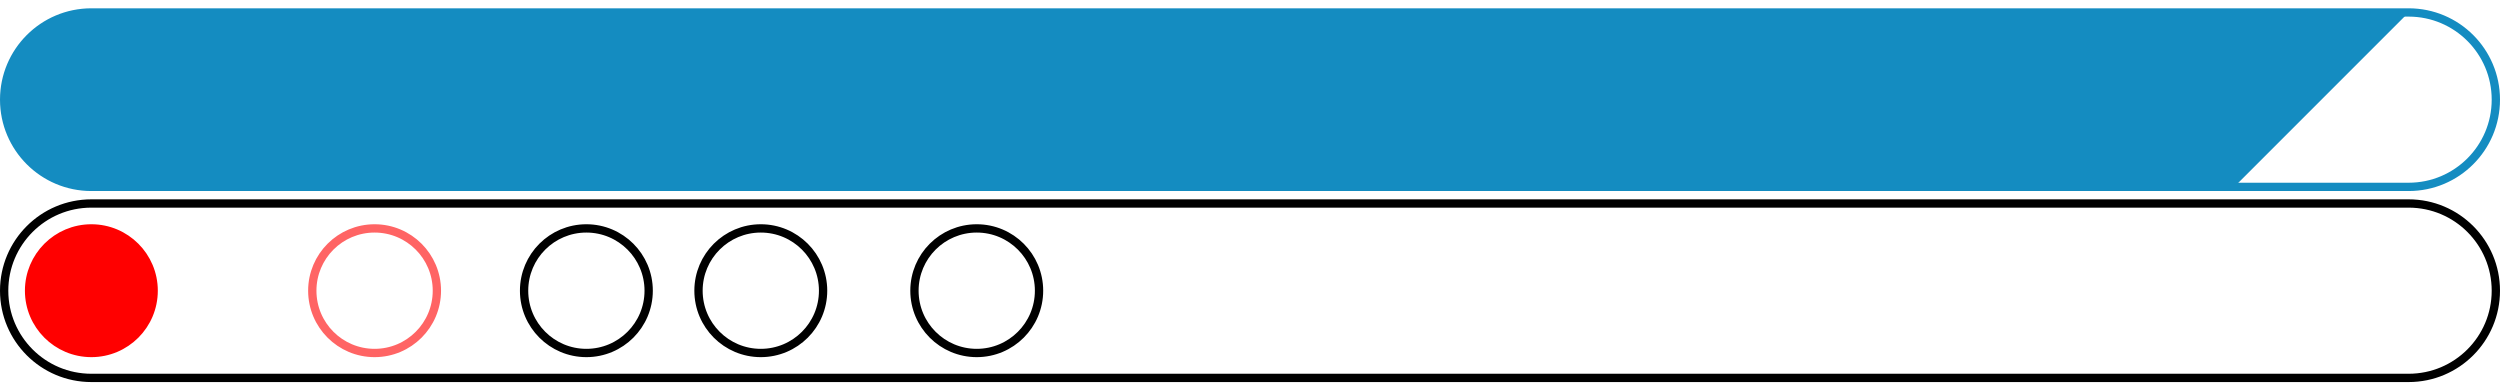
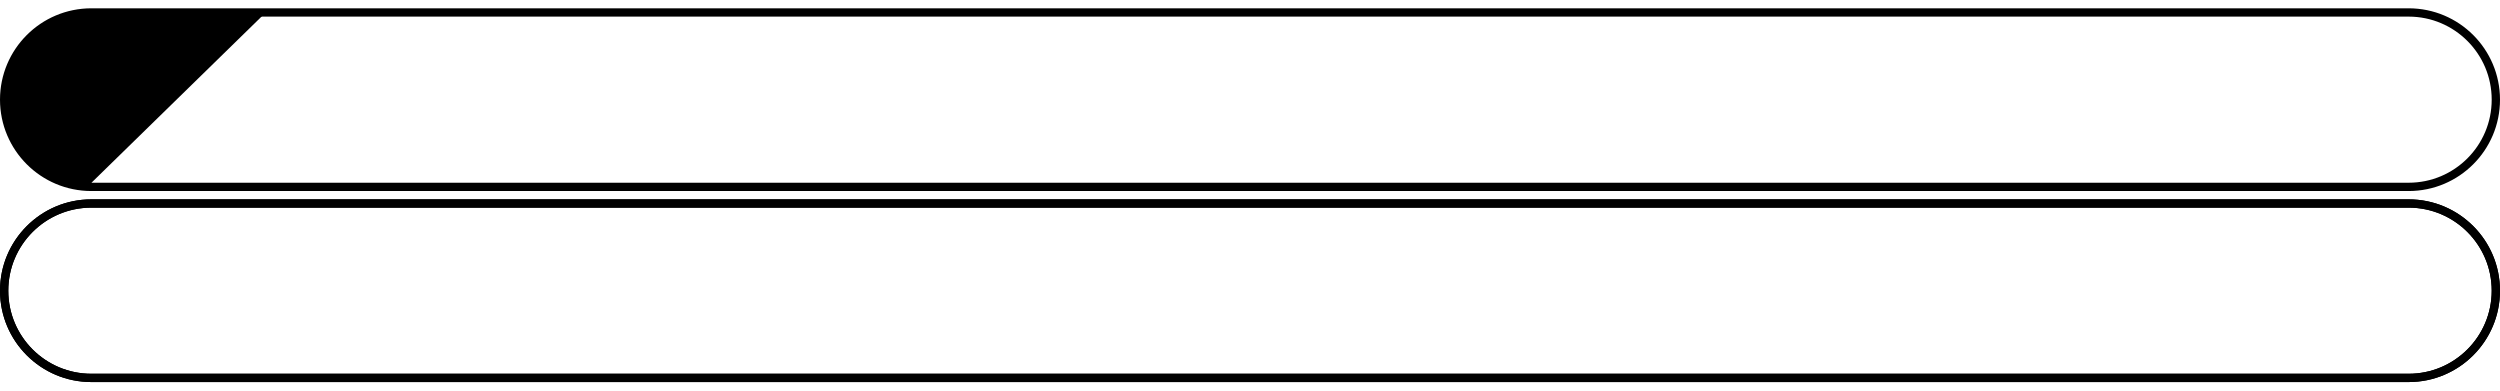
<svg xmlns="http://www.w3.org/2000/svg" version="1.1" x="0px" y="0px" viewBox="0 0 602 94" enable-background="new 0 0 602 94" xml:space="preserve">
  <g id="Layer_5">
-     <path fill="none" stroke="#148CC1" stroke-width="2" stroke-miterlimit="10" d="M22,45C10.4,45,1,35.6,1,24S10.4,3,22,3h558   c11.6,0,21,9.4,21,21s-9.4,21-21,21H22z" />
-     <path fill="#148CC1" d="M22,45C10,45,1,35.6,1,24S10,3,22,3V45z" />
-     <polygon fill="#148CC1" points="18,3 580,3 538,45 18,45  " />
-   </g>
-   <g id="Layer_4">
-     <path fill="none" stroke="#000000" stroke-width="2" stroke-miterlimit="10" d="M22,91C10.4,91,1,81.6,1,70s9.4-21,21-21h558   c11.6,0,21,9.4,21,21s-9.4,21-21,21H22z" />
-     <circle fill="none" stroke="#FF6464" stroke-width="2" stroke-miterlimit="10" cx="90.2" cy="70" r="15" />
-     <circle fill="none" stroke="#000000" stroke-width="2" stroke-miterlimit="10" cx="141.2" cy="70" r="15" />
-     <circle fill="none" stroke="#000000" stroke-width="2" stroke-miterlimit="10" cx="183.2" cy="70" r="15" />
-     <circle fill="none" stroke="#000000" stroke-width="2" stroke-miterlimit="10" cx="235.2" cy="70" r="15" />
-     <circle fill="#FF0000" stroke="#FF0000" stroke-width="2" stroke-miterlimit="10" cx="22" cy="70" r="15" />
+     <polygon id="angle" fill="black" points="21,3 64,3 21,45 21,45  " />
+     <path id="notAngle" fill="black" d="M22,45C10,45,1,35.6,1,24S10,3,22,3V45z" />
+     <path fill="none" stroke="black" stroke-width="2" stroke-miterlimit="10" d="M22,45C10.4,45,1,35.6,1,24S10.4,3,22,3h558    c11.6,0,21,9.4,21,21s-9.4,21-21,21H22z" />
+     <g id="Layer_4">
+       <path fill="none" stroke="#000000" stroke-width="2" stroke-miterlimit="10" d="M22,91C10.4,91,1,81.6,1,70s9.4-21,21-21h558     c11.6,0,21,9.4,21,21s-9.4,21-21,21H22z" />
+       <circle fill="none" stroke="none" stroke-width="2" stroke-miterlimit="10" cx="22" cy="70" r="15" class="progressDot" />
+       <circle fill="none" stroke="none" stroke-width="2" stroke-miterlimit="10" cx="90" cy="70" r="15" class="progressDot" />
+       <circle fill="none" stroke="none" stroke-width="2" stroke-miterlimit="10" cx="141" cy="70" r="15" class="progressDot" />
+       <circle fill="none" stroke="none" stroke-width="2" stroke-miterlimit="10" cx="141" cy="70" r="15" class="progressDot" />
+       <circle fill="none" stroke="none" stroke-width="2" stroke-miterlimit="10" cx="141" cy="70" r="15" class="progressDot" />
+       <circle fill="none" stroke="none" stroke-width="2" stroke-miterlimit="10" cx="141" cy="70" r="15" class="progressDot" />
+       <circle fill="none" stroke="none" stroke-width="2" stroke-miterlimit="10" cx="141" cy="70" r="15" class="progressDot" />
+       <circle fill="none" stroke="none" stroke-width="2" stroke-miterlimit="10" cx="141" cy="70" r="15" class="progressDot" />
+       <circle fill="none" stroke="none" stroke-width="2" stroke-miterlimit="10" cx="141" cy="70" r="15" class="progressDot" />
+       <circle fill="none" stroke="none" stroke-width="2" stroke-miterlimit="10" cx="141" cy="70" r="15" class="progressDot" />
+       <circle fill="none" stroke="none" stroke-width="2" stroke-miterlimit="10" cx="141" cy="70" r="15" class="progressDot" />
+       <circle fill="none" stroke="none" stroke-width="2" stroke-miterlimit="10" cx="141" cy="70" r="15" class="progressDot" />
+       <circle fill="none" stroke="none" stroke-width="2" stroke-miterlimit="10" cx="141" cy="70" r="15" class="progressDot" />
+       <circle fill="none" stroke="none" stroke-width="2" stroke-miterlimit="10" cx="141" cy="70" r="15" class="progressDot" />
+       <circle fill="none" stroke="none" stroke-width="2" stroke-miterlimit="10" cx="141" cy="70" r="15" class="progressDot" />
+       <circle fill="none" stroke="none" stroke-width="2" stroke-miterlimit="10" cx="141" cy="70" r="15" class="progressDot" />
+     </g>
+     <path fill="none" stroke="black" stroke-width="2" stroke-miterlimit="10" d="M22,91C10.4,91,1,81.6,1,70s9.4-21,21-21h558    c11.6,0,21,9.4,21,21s-9.4,21-21,21H22z" />
  </g>
</svg>
